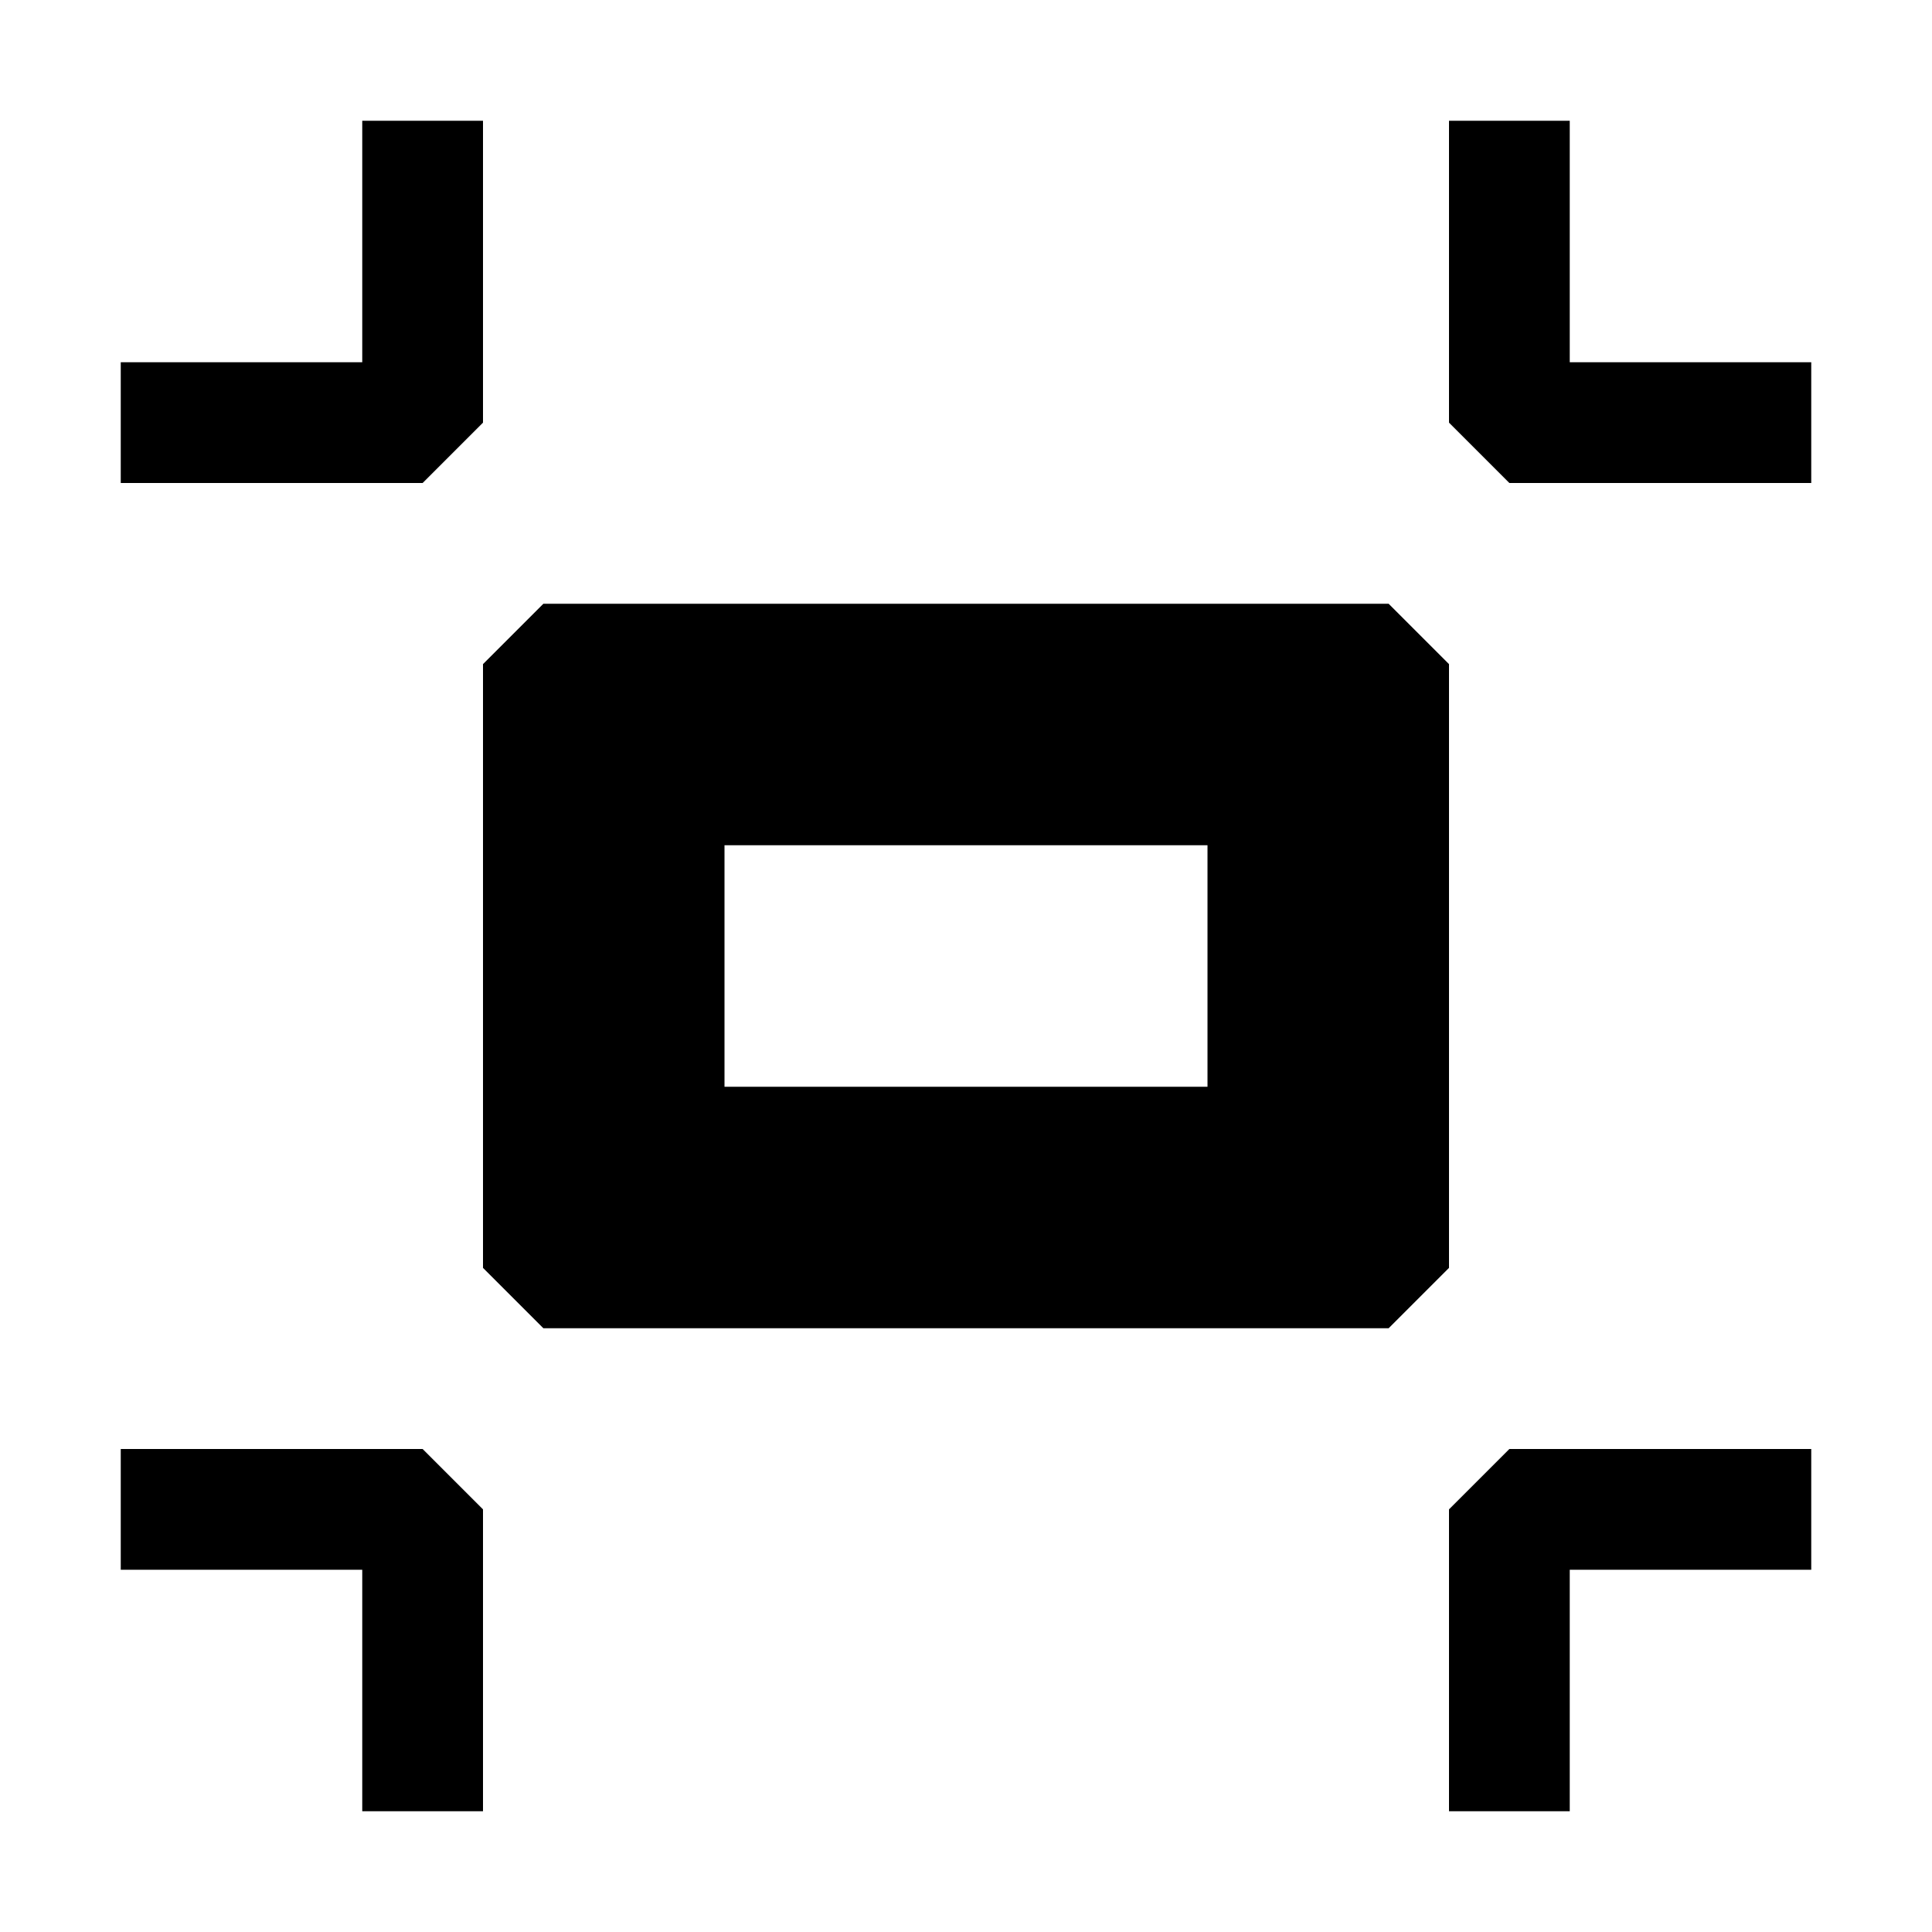
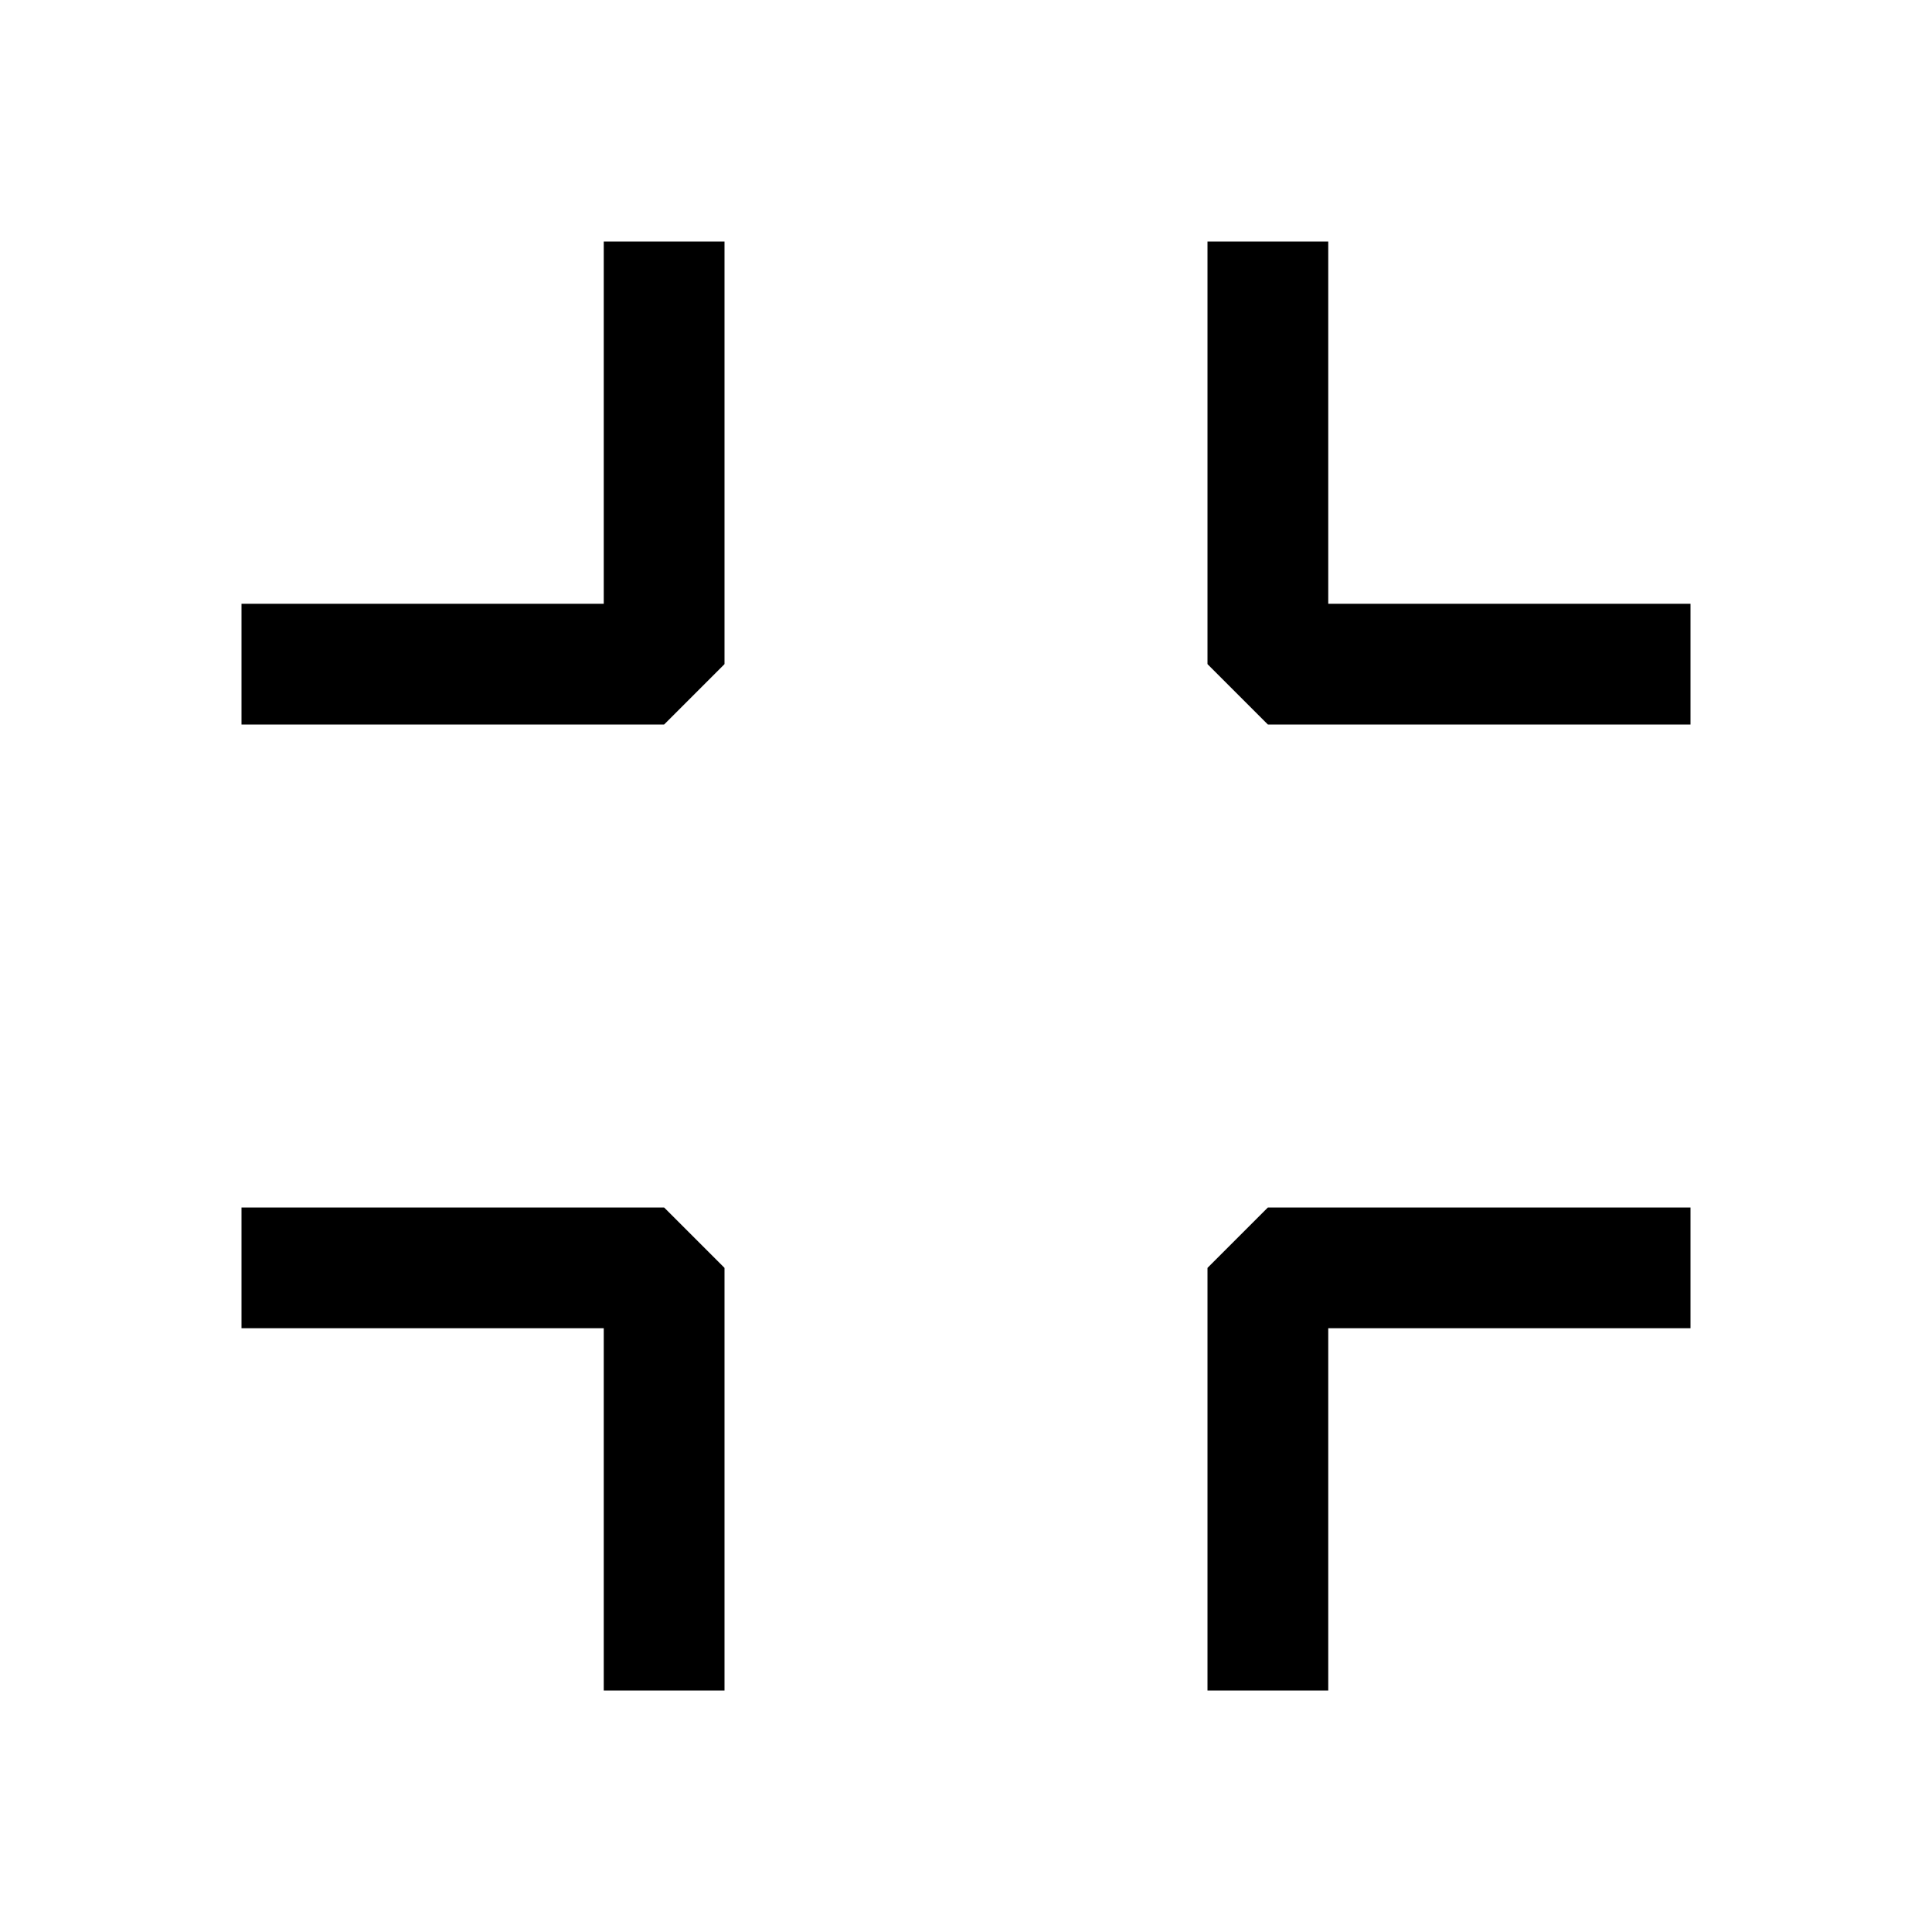
- <svg xmlns="http://www.w3.org/2000/svg" width="16" height="16" viewBox="0 0 16 16" fill="currentColor">
-   <path d="M3.5 4H1V3h2V1h1v2.5l-.5.5zM13 3V1h-1v2.5l.5.5H15V3h-2zm-1 9.5V15h1v-2h2v-1h-2.5l-.5.5zM1 12v1h2v2h1v-2.5l-.5-.5H1zm11-1.5l-.5.5h-7l-.5-.5v-5l.5-.5h7l.5.5v5zM10 7H6v2h4V7z" />
+ <svg xmlns="http://www.w3.org/2000/svg" width="16" height="16" viewBox="0 0 16 16" fill="none">
+   <path d="M5 2H6V5.5L5.5 6H2V5H5V2ZM2 10V11H5V14H6V10.5L5.5 10H2ZM10 10.5V14H11V11H14V10H10.5L10 10.5ZM11 5V2H10V5.5L10.5 6H14V5H11Z" fill="black" />
</svg>
